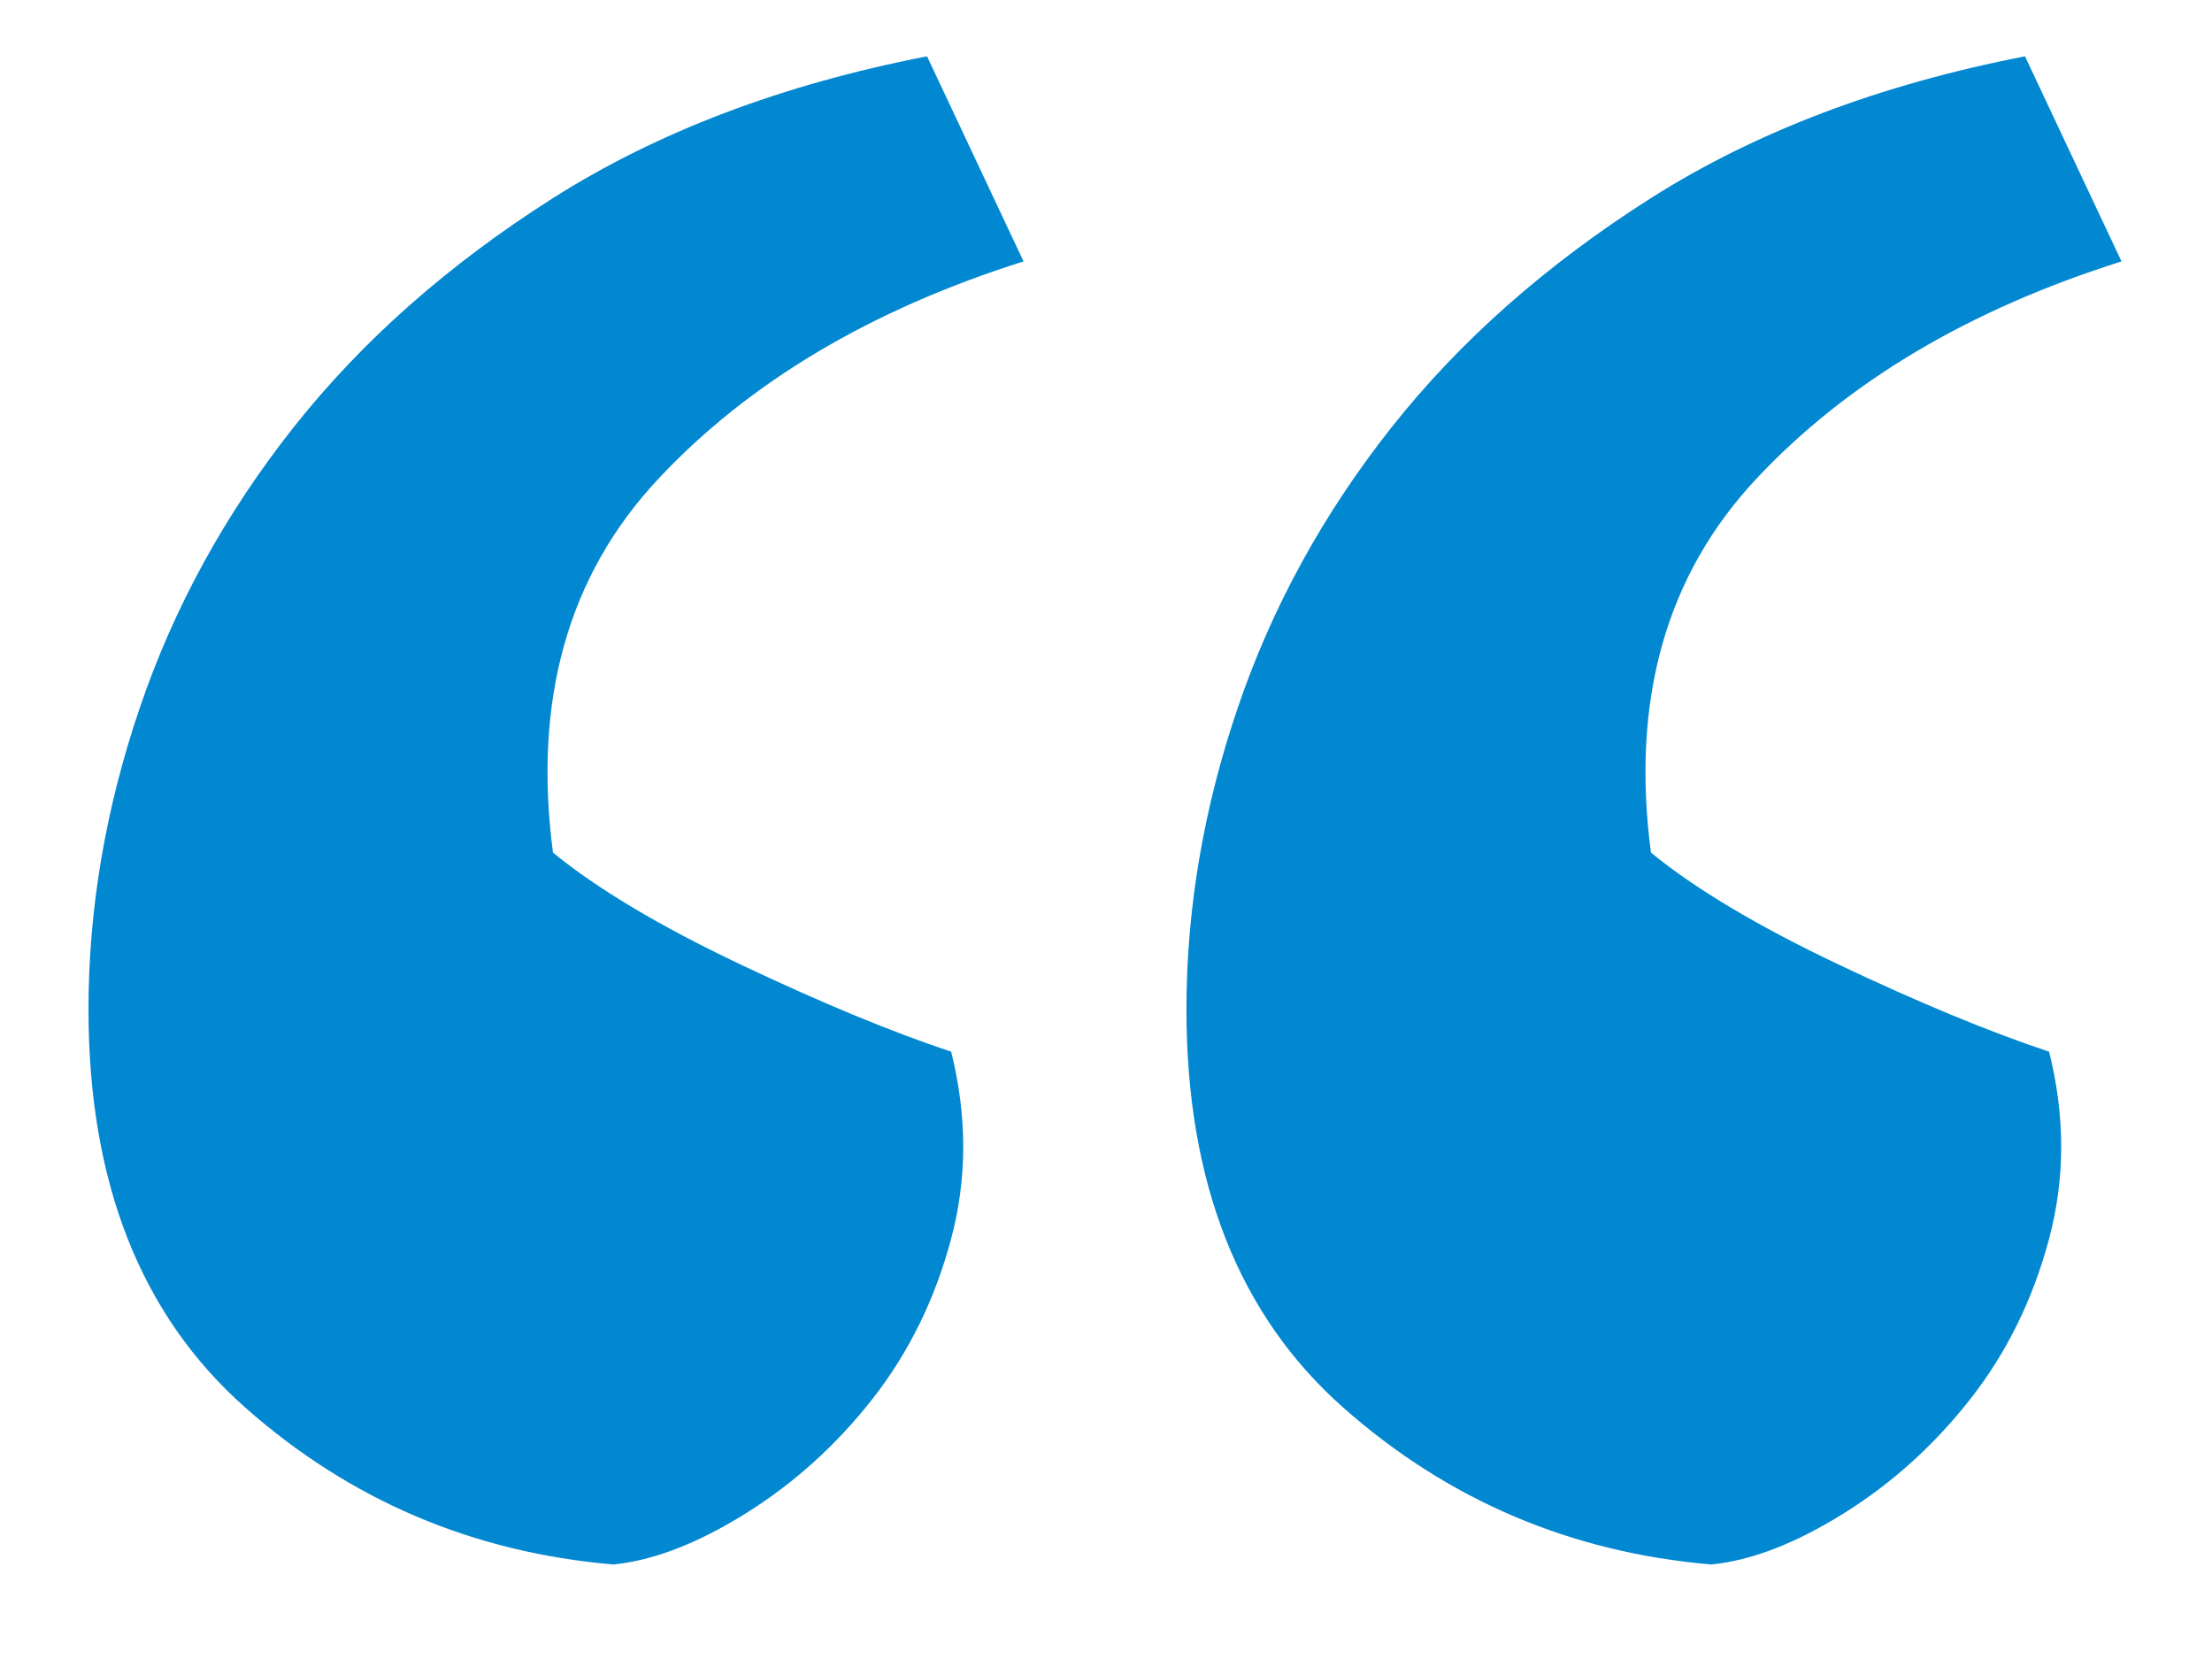
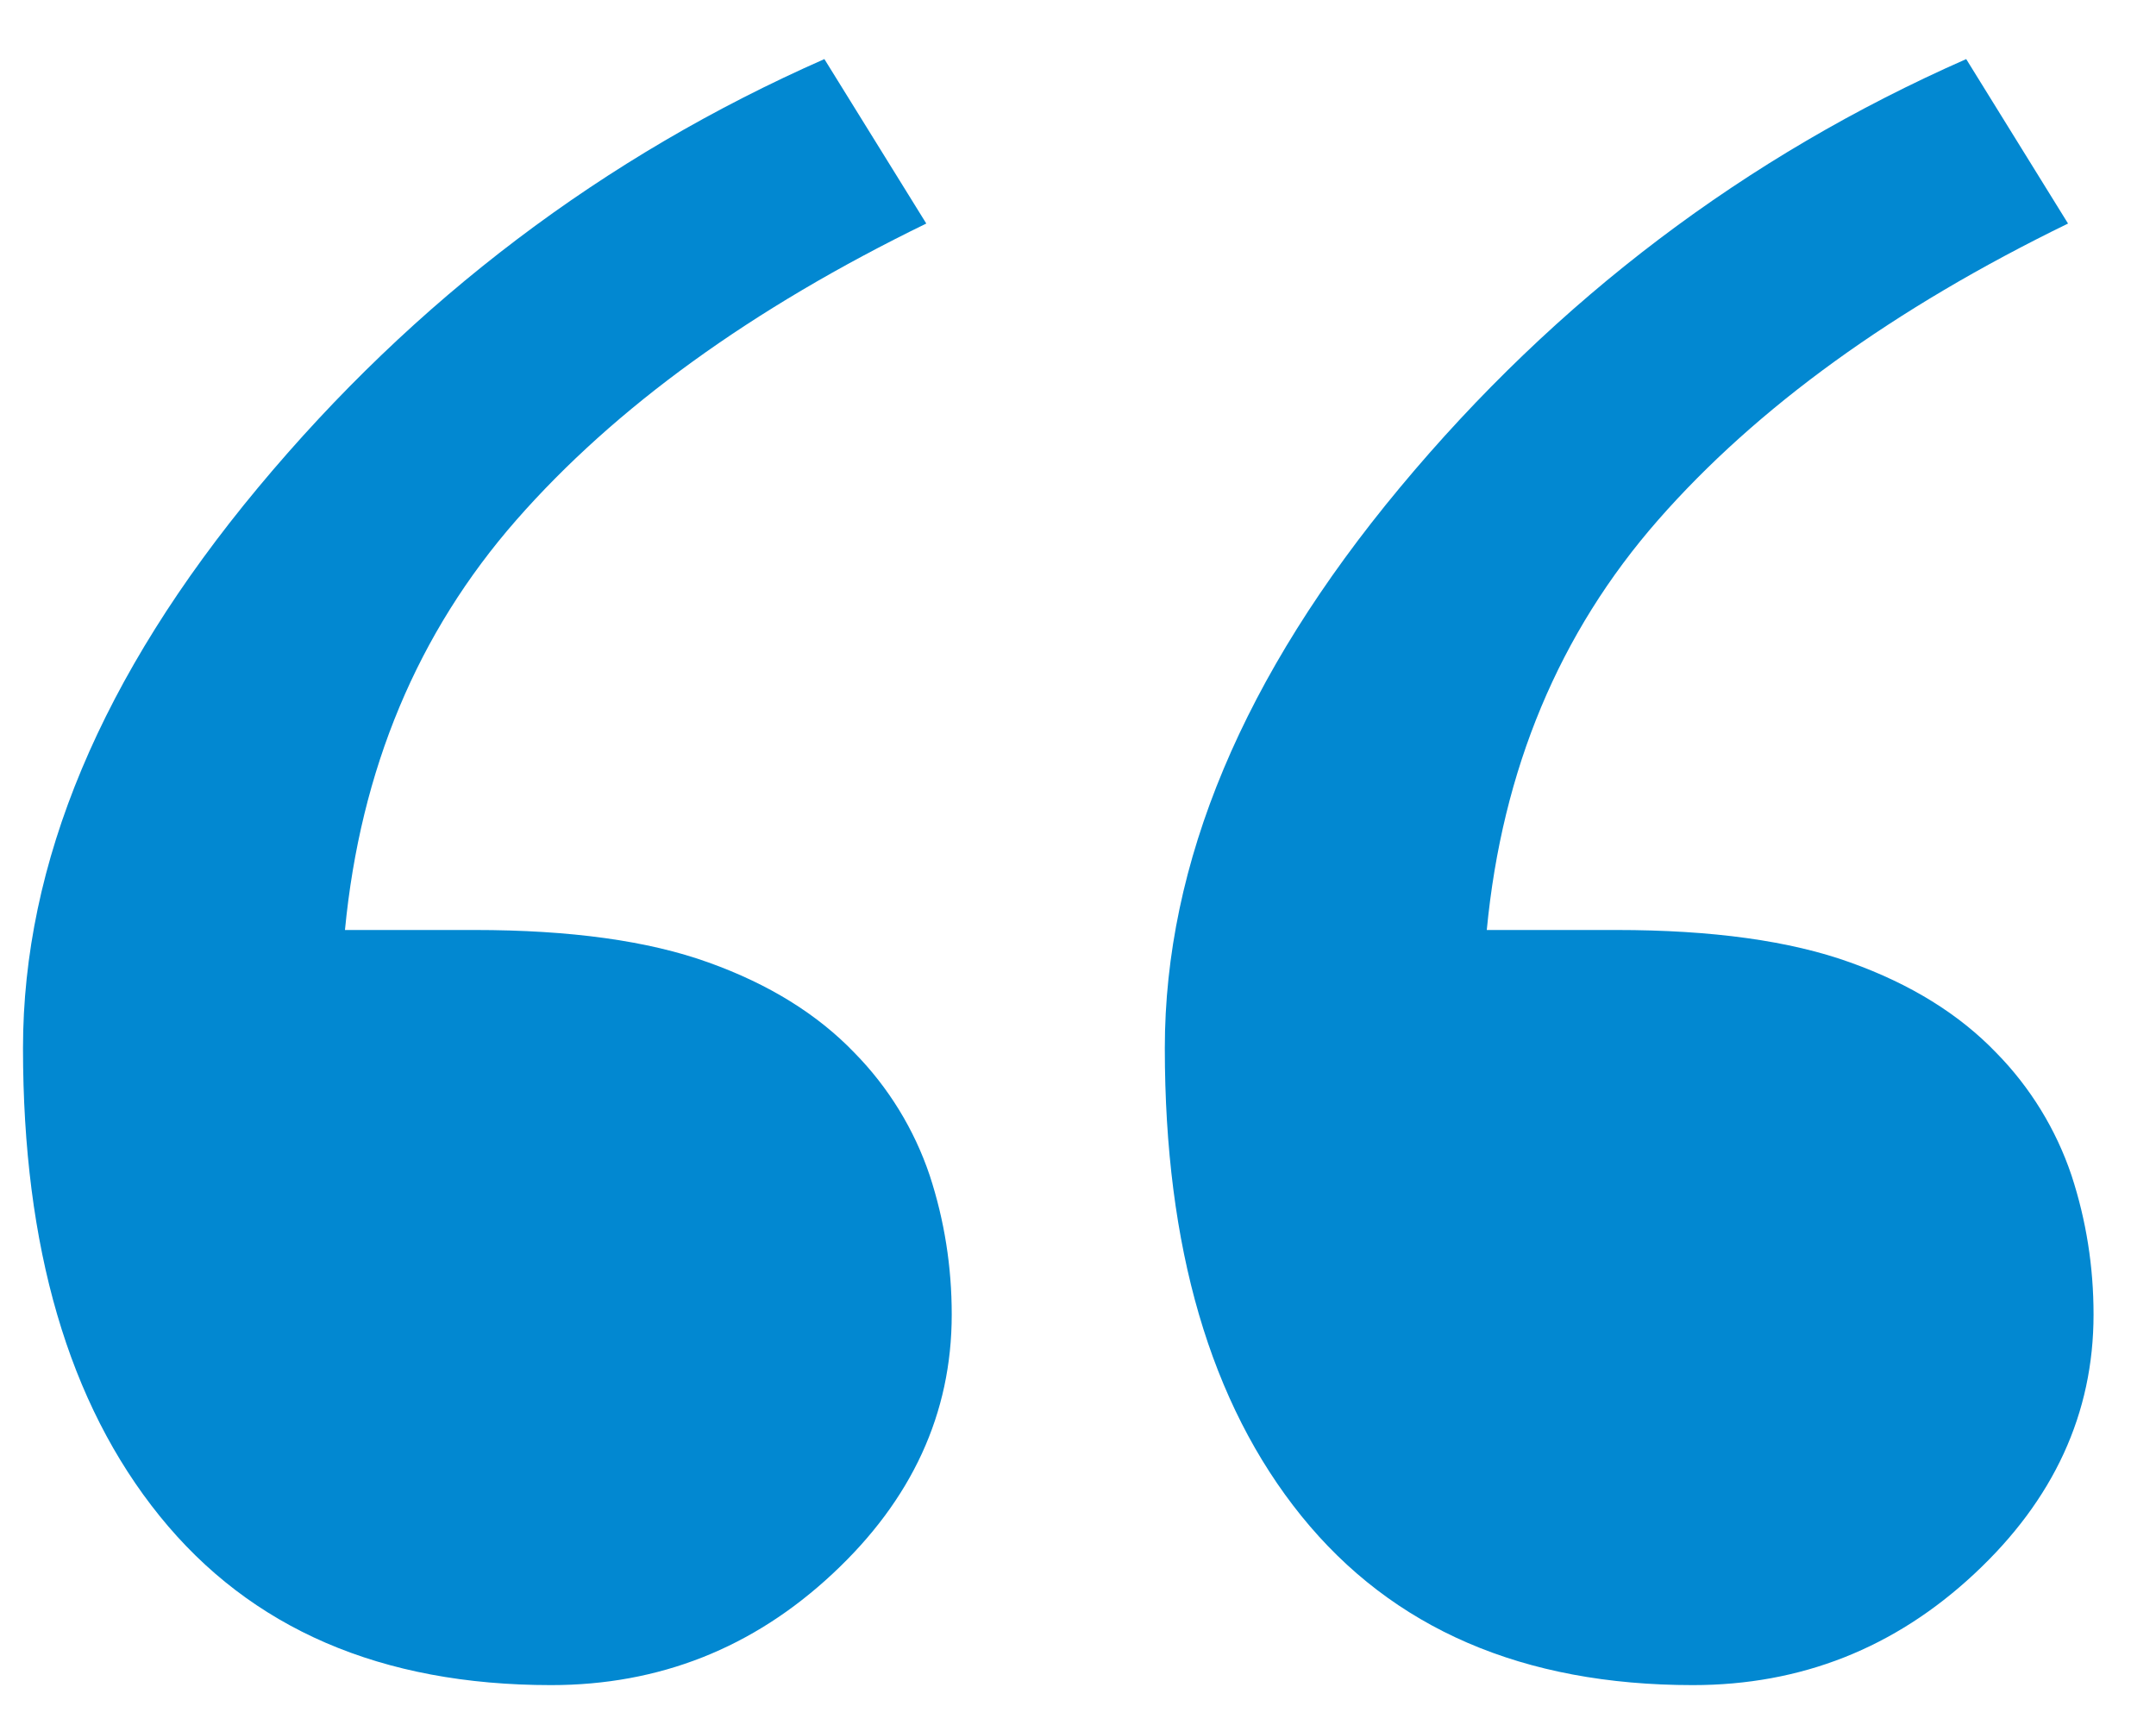
- <svg xmlns="http://www.w3.org/2000/svg" width="44" height="33" viewBox="0 0 44 33">
-   <g fill="#0288D1" fill-rule="evenodd">
-     <path d="M20.36 5.2c-3.04.96-5.46 2.4-7.26 4.32-1.8 1.92-2.5 4.4-2.1 7.44.88.72 2.12 1.46 3.72 2.22 1.6.76 3 1.34 4.2 1.74.32 1.28.32 2.52 0 3.72-.32 1.2-.84 2.26-1.56 3.18-.72.92-1.56 1.68-2.52 2.28-.96.6-1.84.94-2.64 1.02-2.8-.24-5.24-1.28-7.32-3.12s-3.12-4.48-3.12-7.92c0-2 .34-4 1.02-6 .68-2 1.7-3.86 3.06-5.58C7.2 6.78 8.92 5.26 11 3.94c2.08-1.32 4.56-2.26 7.44-2.82l1.92 4.08zM42.2 5.2c-3.04.96-5.46 2.4-7.26 4.32-1.8 1.92-2.5 4.4-2.1 7.44.88.72 2.12 1.46 3.72 2.22 1.6.76 3 1.34 4.2 1.74.32 1.28.32 2.52 0 3.72-.32 1.2-.84 2.26-1.56 3.18-.72.92-1.56 1.68-2.52 2.28-.96.6-1.84.94-2.64 1.02-2.8-.24-5.24-1.28-7.32-3.12s-3.12-4.48-3.12-7.92c0-2 .34-4 1.02-6 .68-2 1.7-3.86 3.06-5.58 1.36-1.72 3.08-3.24 5.16-4.56 2.08-1.32 4.56-2.26 7.44-2.82L42.2 5.2z" />
-   </g>
+ <svg xmlns="http://www.w3.org/2000/svg" width="30" height="24" viewBox="0 0 30 24">
+   <path d="M13.243 18.29c0 1.374-.553 2.577-1.66 3.608-1.106 1.032-2.411 1.547-3.915 1.547-2.363 0-4.179-.784-5.446-2.352C.954 19.524.32 17.355.32 14.583c0-2.578 1.09-5.178 3.271-7.799 2.181-2.62 4.807-4.608 7.88-5.962l1.418 2.288c-2.428 1.182-4.33 2.557-5.704 4.125-1.375 1.569-2.17 3.47-2.385 5.704h1.804c1.333 0 2.417.15 3.255.452.838.3 1.515.72 2.03 1.256a4.465 4.465 0 0 1 1.048 1.708c.204.624.306 1.268.306 1.934zm15.888 0c0 1.374-.553 2.577-1.66 3.608-1.106 1.032-2.411 1.547-3.915 1.547-2.364 0-4.179-.784-5.447-2.352-1.267-1.569-1.901-3.738-1.901-6.51 0-2.578 1.09-5.178 3.271-7.799 2.18-2.62 4.807-4.608 7.88-5.962l1.417 2.288c-2.427 1.182-4.329 2.557-5.704 4.125-1.375 1.569-2.17 3.47-2.384 5.704h1.804c1.332 0 2.417.15 3.255.452.838.3 1.515.72 2.03 1.256a4.465 4.465 0 0 1 1.048 1.708c.204.624.306 1.268.306 1.934z" fill="#0288D1" fill-rule="evenodd" />
</svg>
